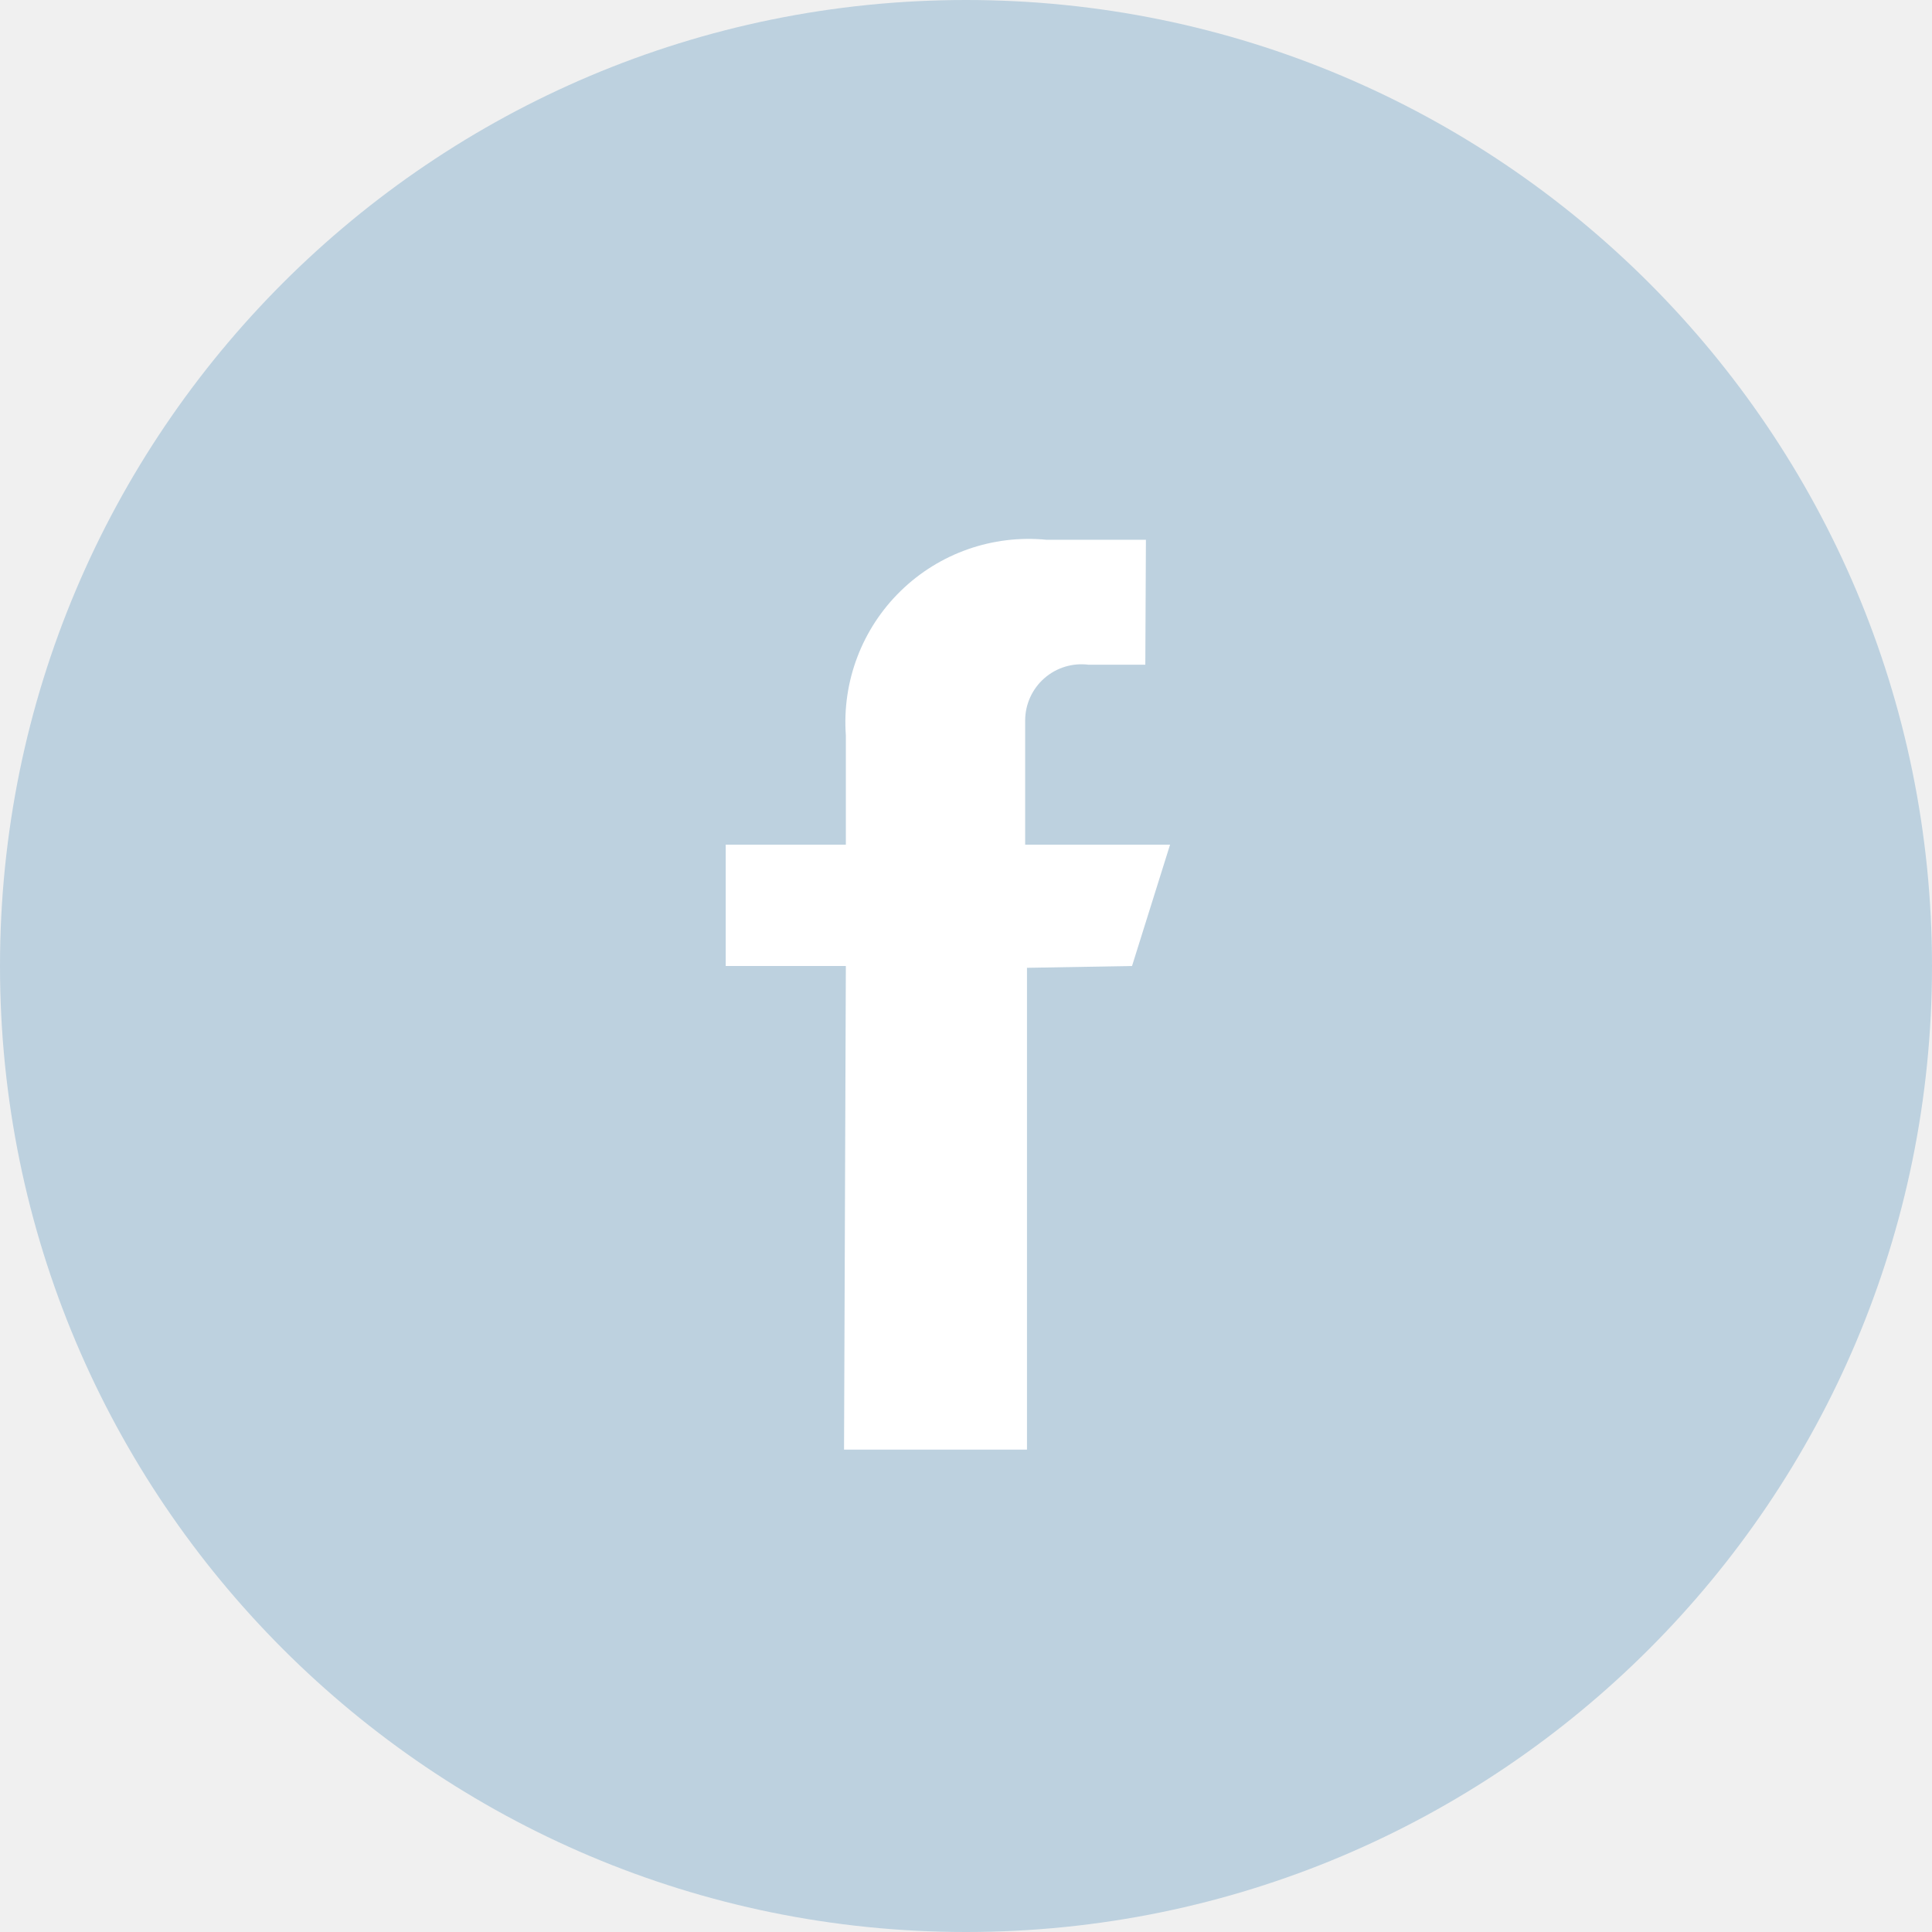
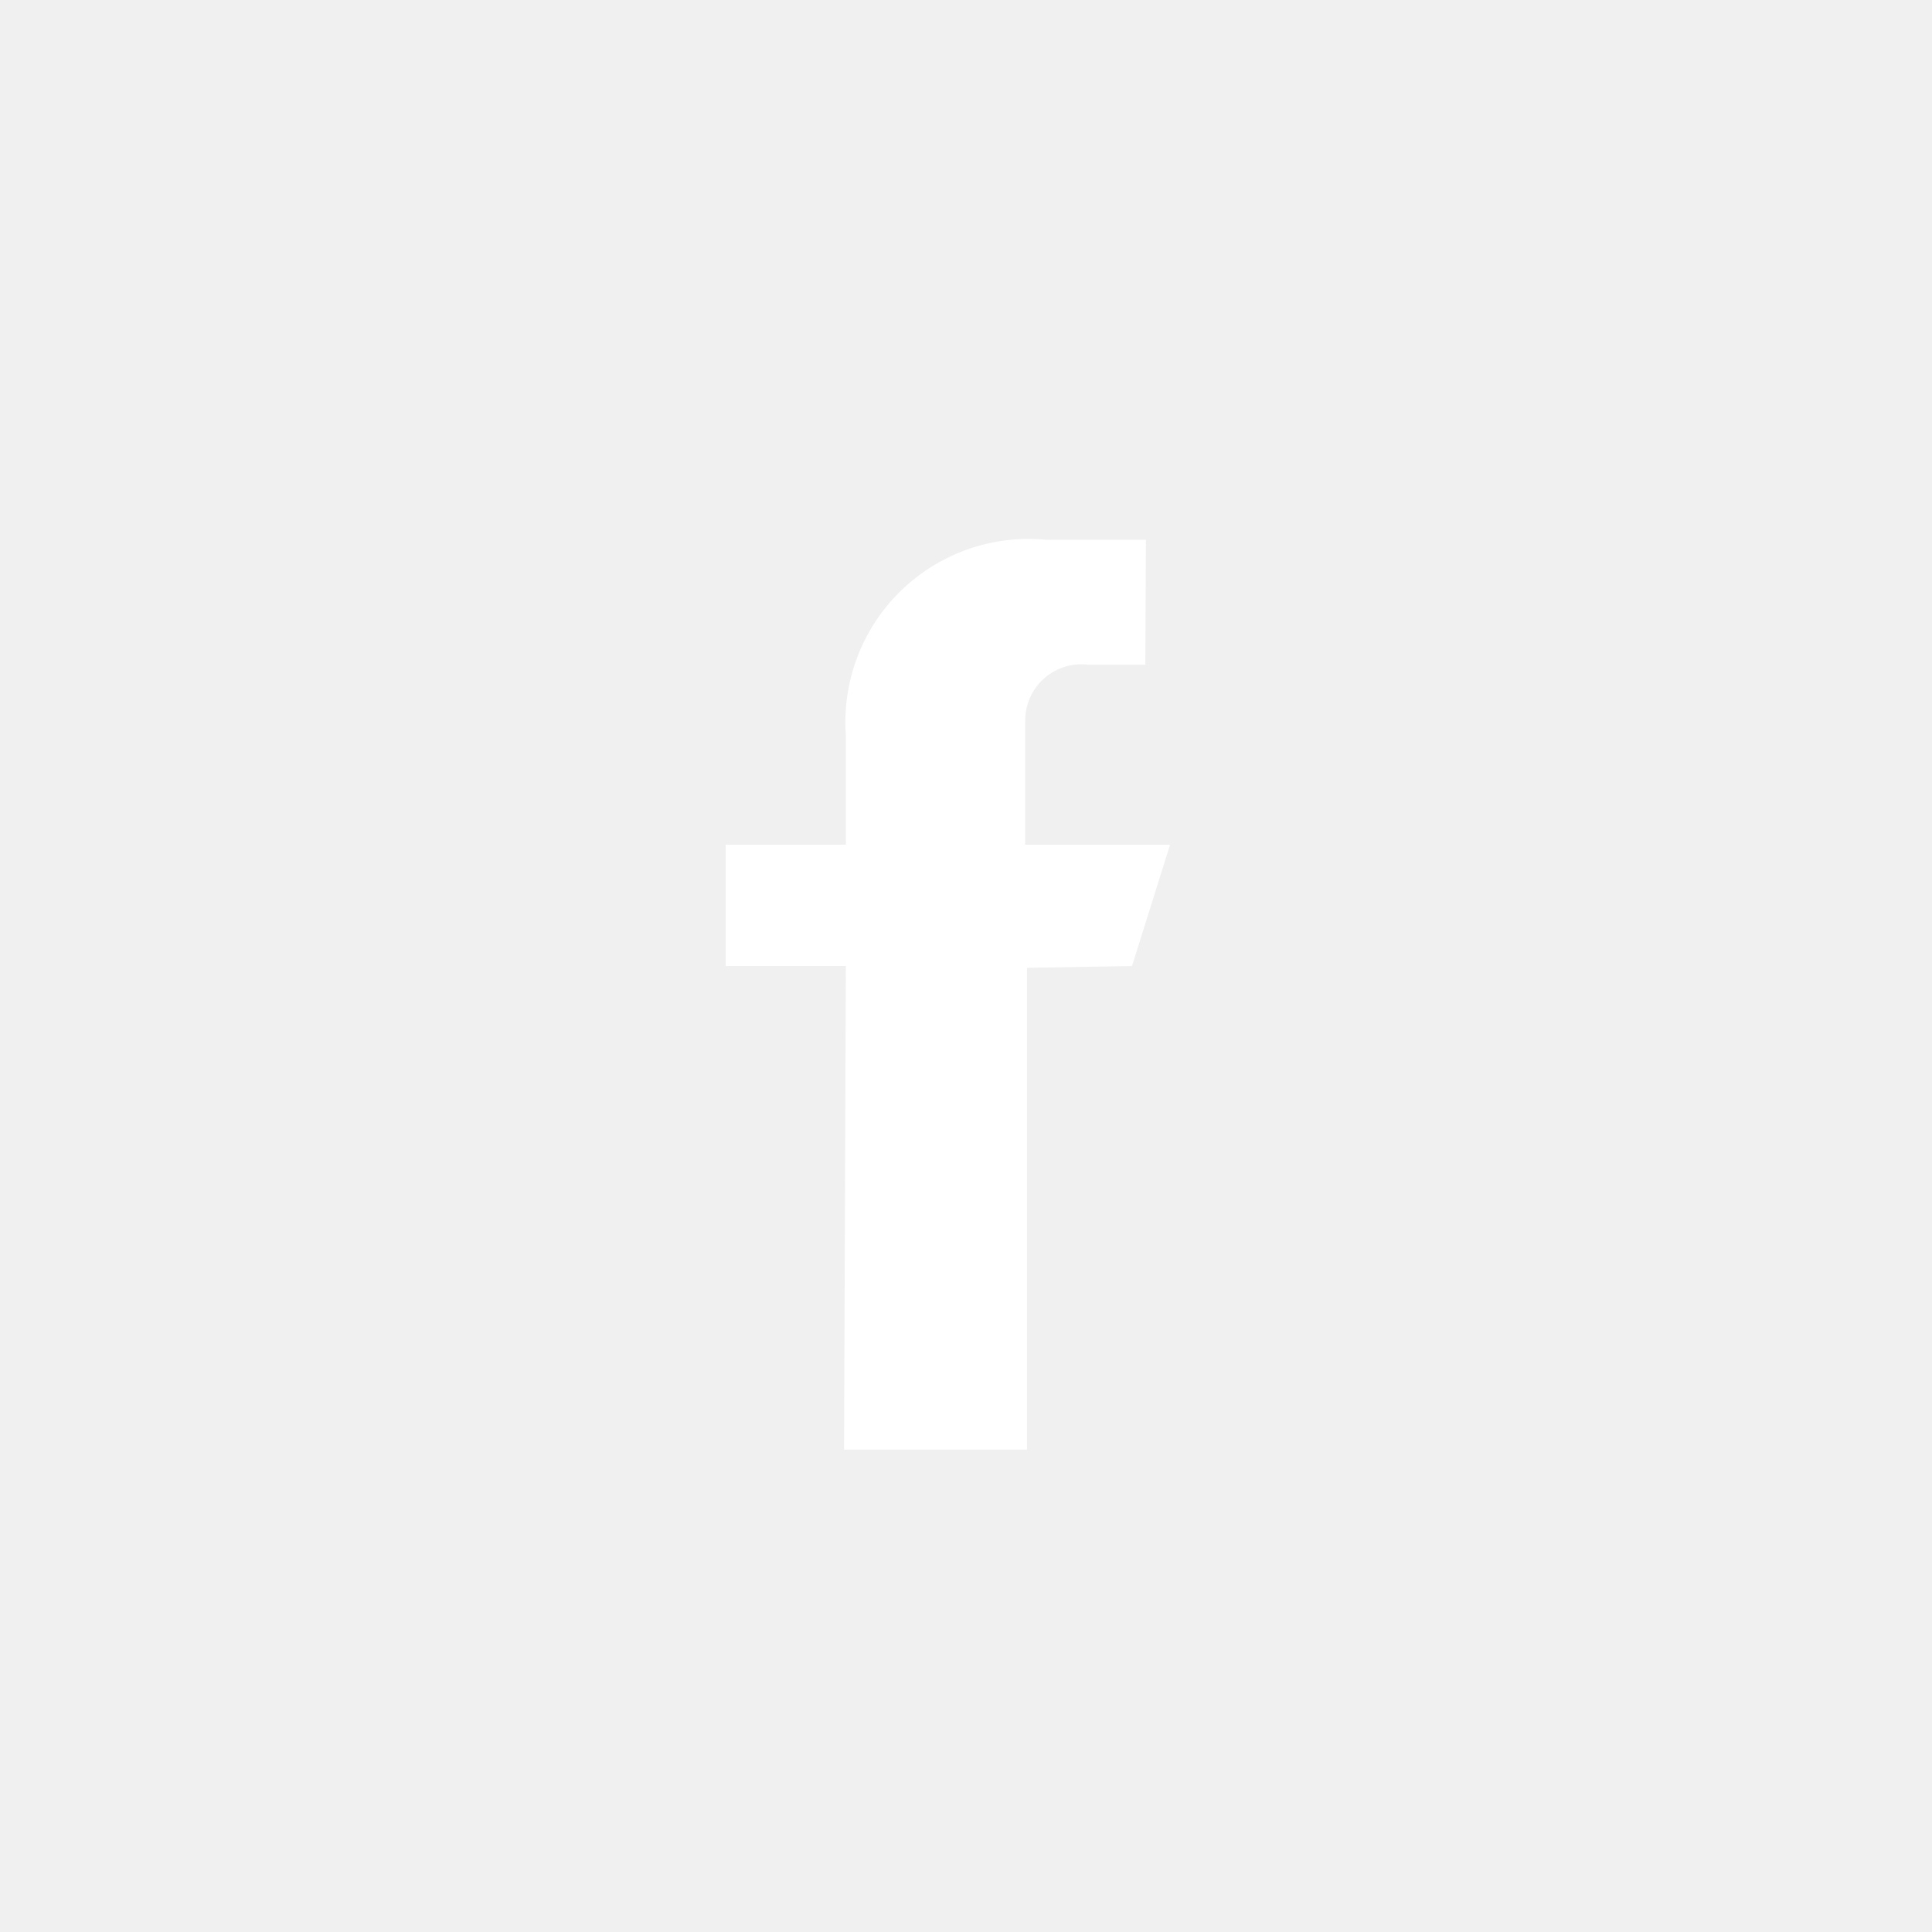
<svg xmlns="http://www.w3.org/2000/svg" id="Fb_icon" data-name="Fb icon" width="32" height="32" viewBox="0 0 32 32">
-   <defs>
-     <style>
-       .cls-1 {
-         fill: #bdd1df;
-       }
- 
-       .cls-2 {
-         fill: #fff;
-         fill-rule: evenodd;
-       }
-     </style>
-   </defs>
-   <circle id="base" class="cls-1" cx="16" cy="16" r="16" />
-   <path id="Facebook_Icon" data-name="Facebook Icon" class="cls-2" d="M1098.98,2106.94h-1.65a3.035,3.035,0,0,0-3.32,3.24v1.81h-1.99V2114h1.99l-0.03,8.01h3.03v-7.98l1.74-.03,0.63-2.01h-2.4v-2.06a0.932,0.932,0,0,1,1.05-.92h0.94Z" transform="translate(-1080 -2098)" />
+   <path fill="#fff" id="Facebook_Icon" data-name="Facebook Icon" class="cls-2" d="M1098.98,2106.94h-1.65a3.035,3.035,0,0,0-3.32,3.24v1.81h-1.99V2114h1.99l-0.03,8.01h3.03v-7.98l1.74-.03,0.63-2.01h-2.4v-2.06a0.932,0.932,0,0,1,1.05-.92h0.94Z" transform="translate(-1080 -2098)" />
</svg>
